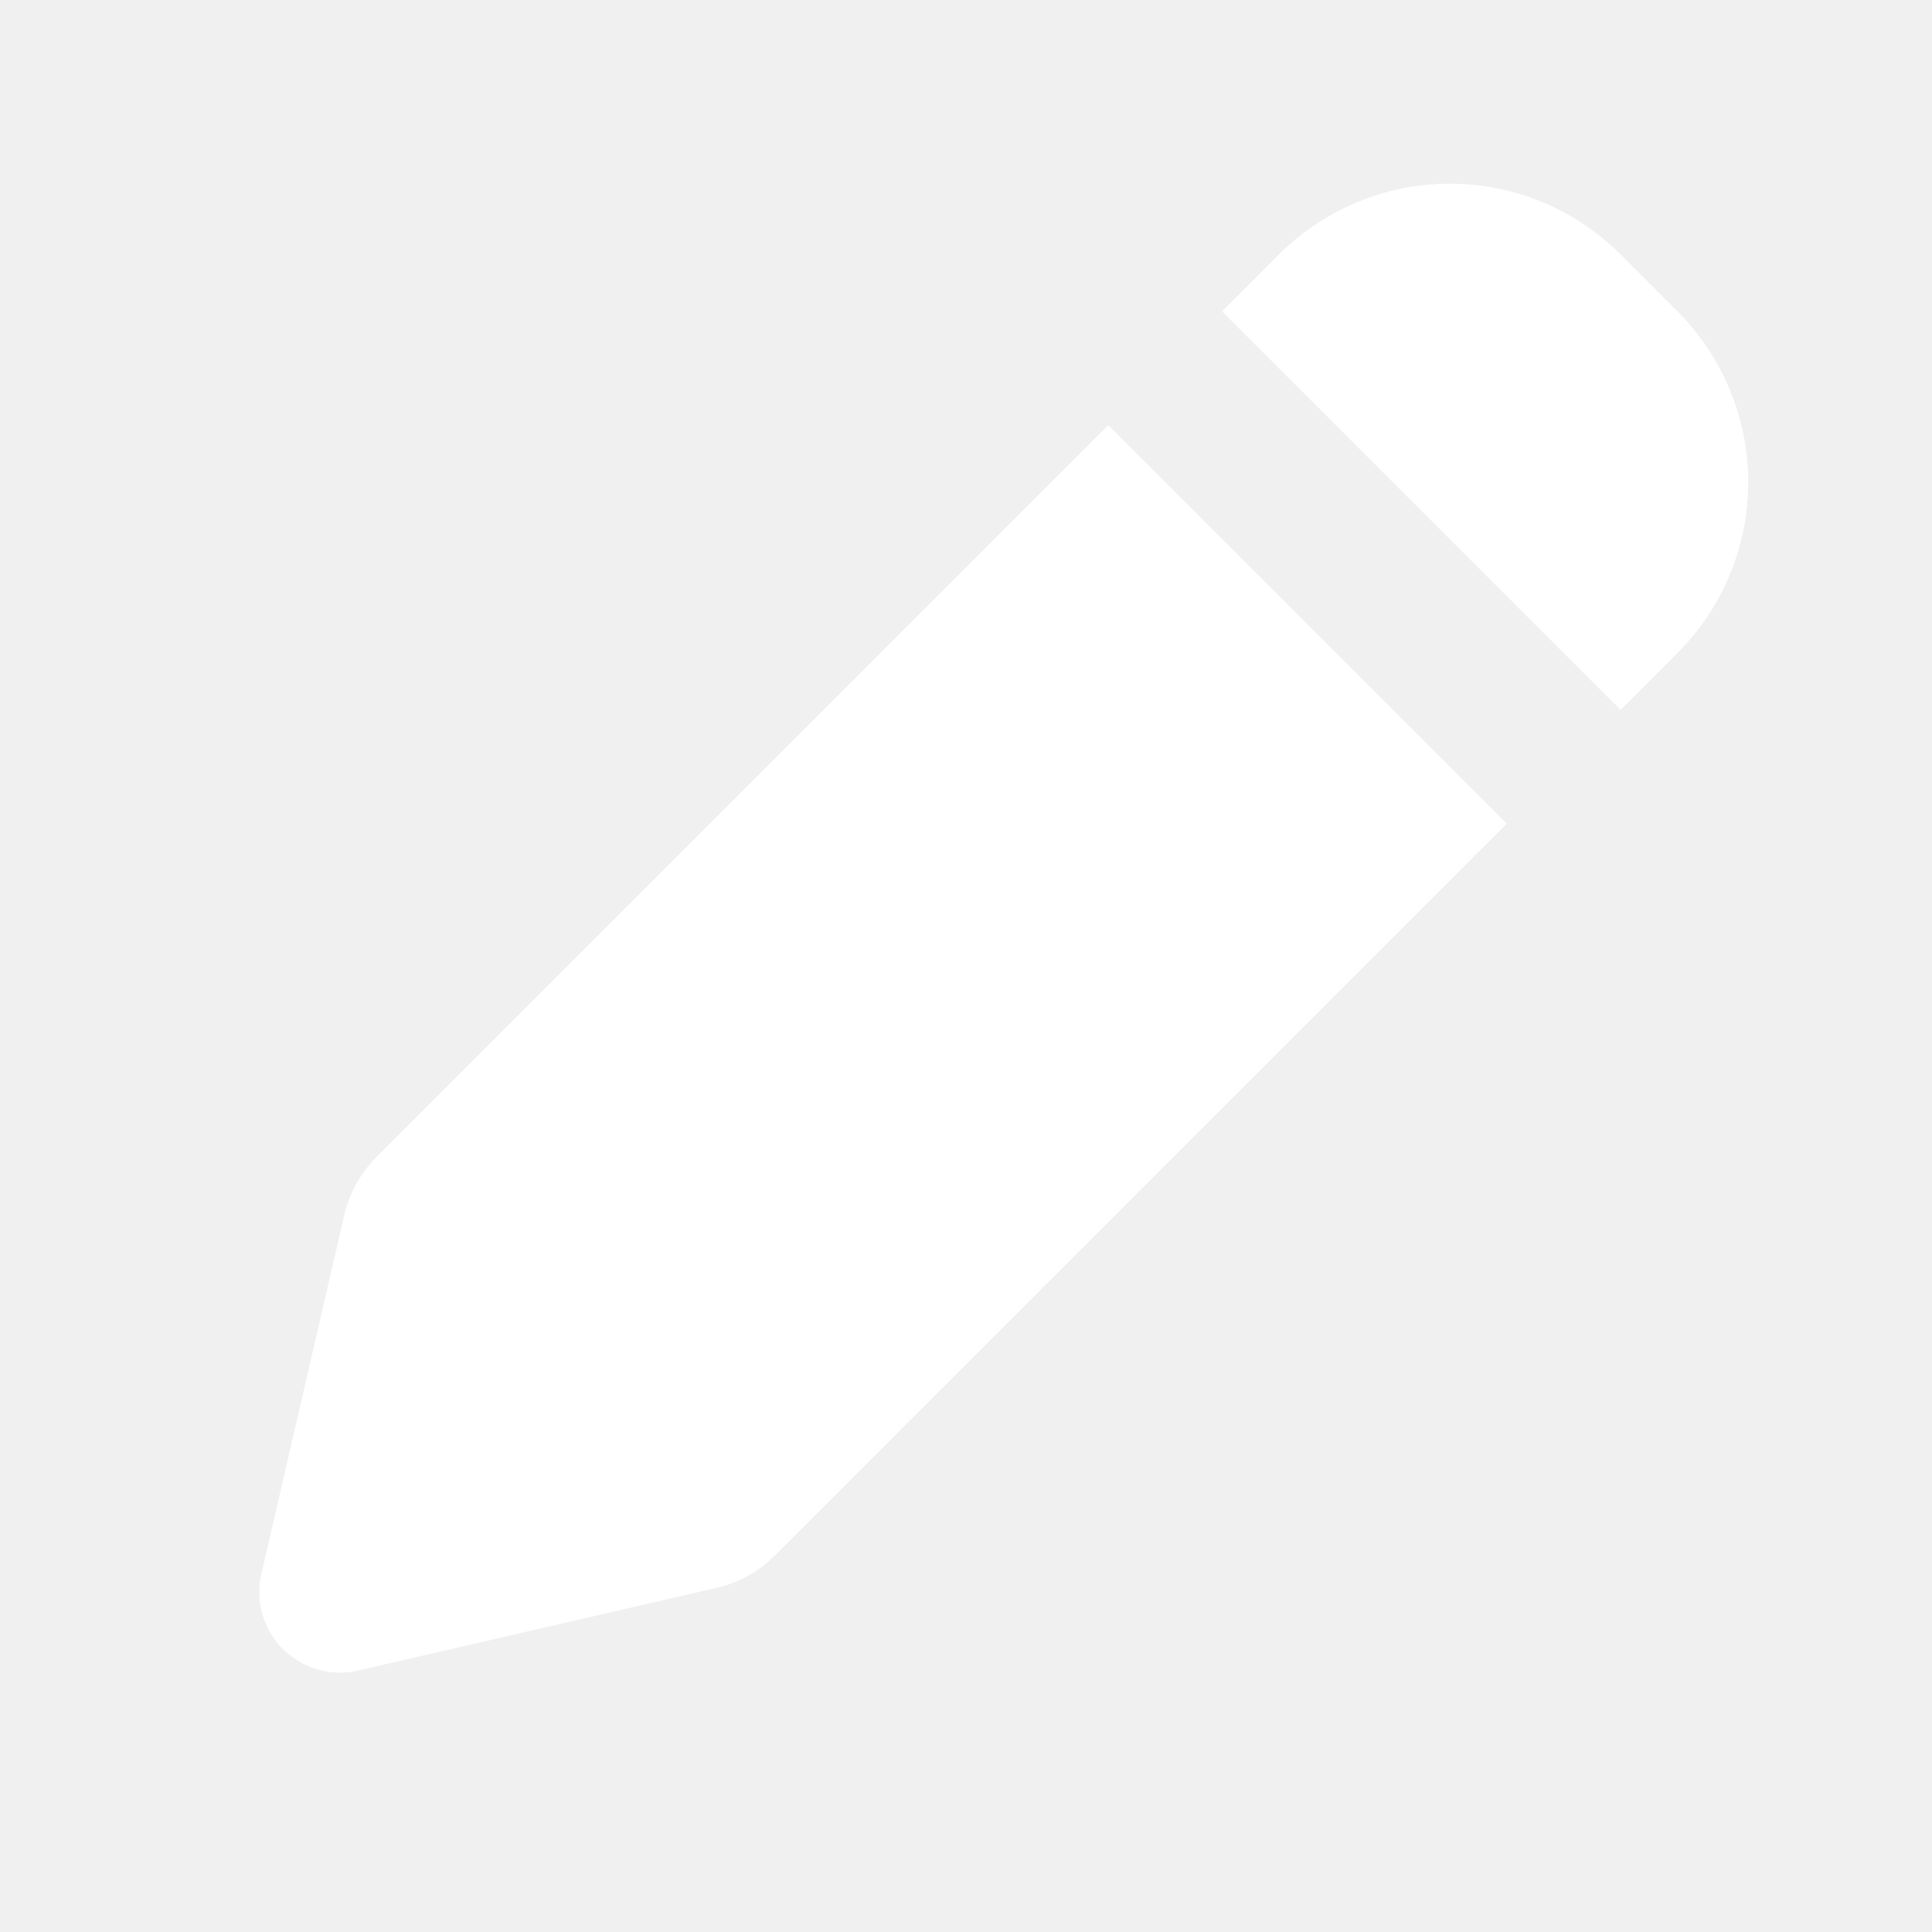
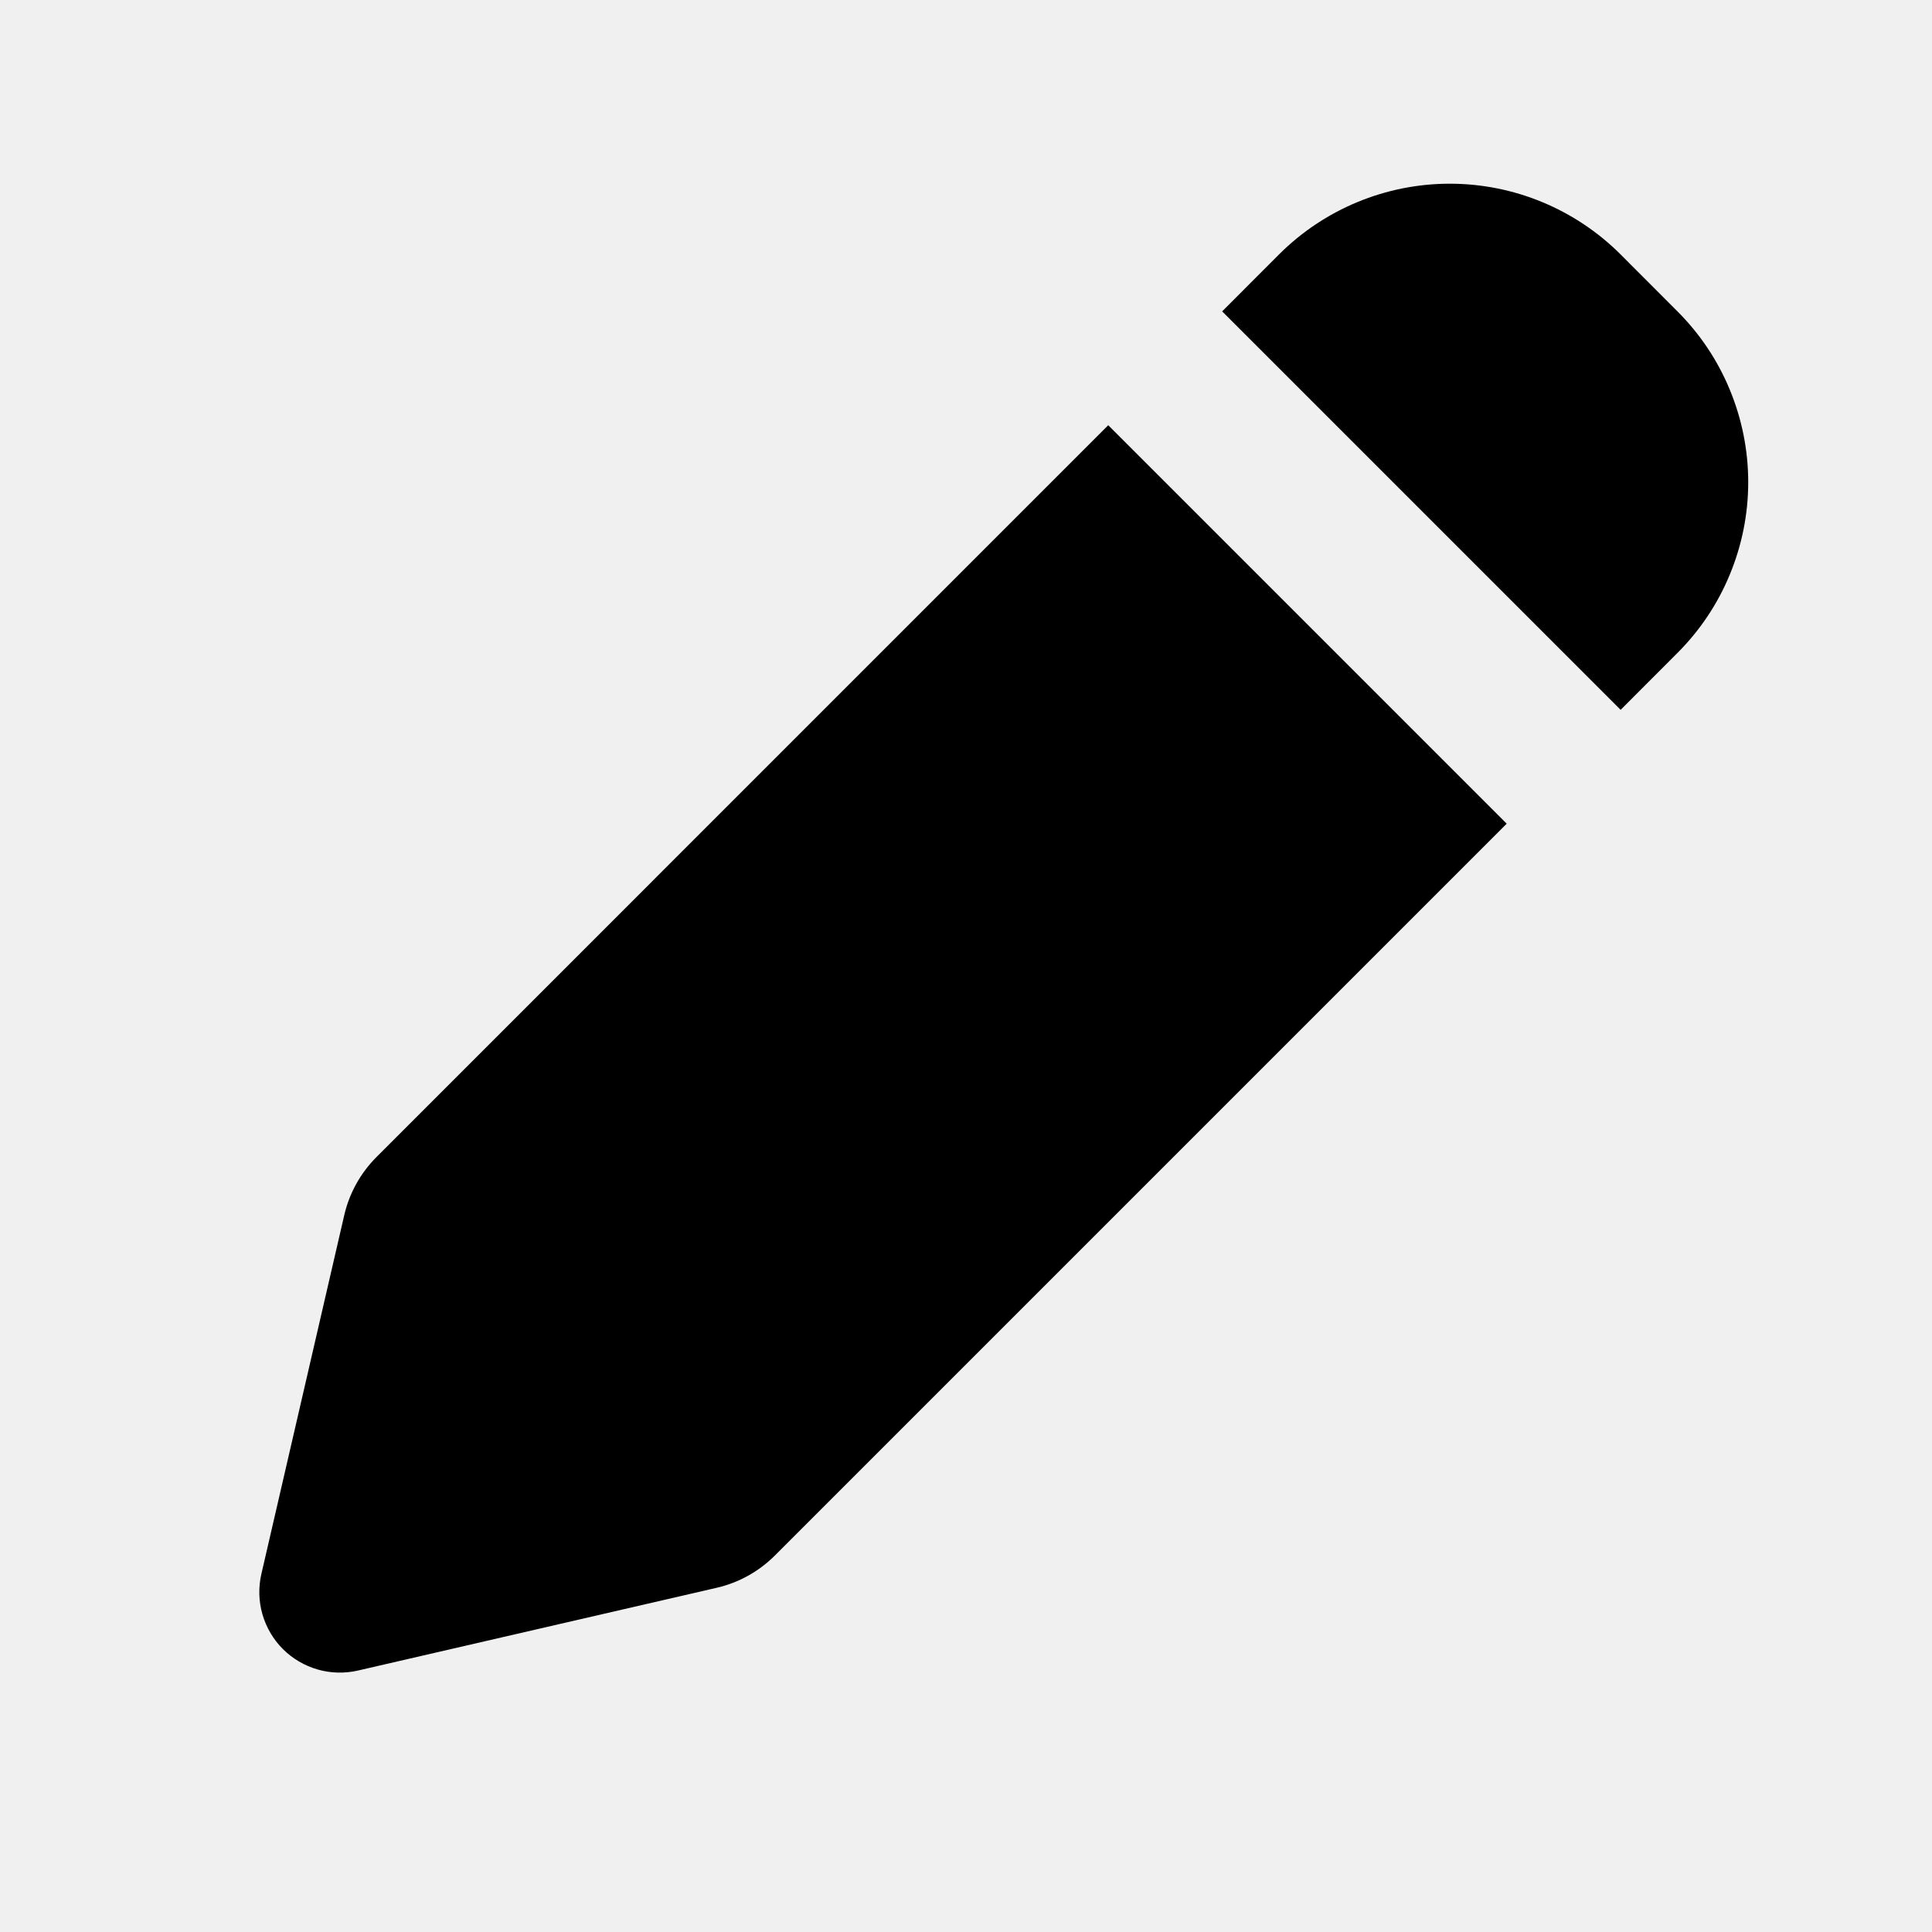
- <svg xmlns="http://www.w3.org/2000/svg" width="24" height="24" viewBox="0 0 24 24" fill="none">
-   <path fill-rule="evenodd" clip-rule="evenodd" d="M20.131 3.16C19.568 2.598 18.805 2.282 18.01 2.282C17.215 2.282 16.452 2.598 15.889 3.16L15.182 3.868L20.132 8.818L20.838 8.111C21.117 7.832 21.338 7.502 21.488 7.138C21.639 6.774 21.717 6.384 21.717 5.99C21.717 5.596 21.639 5.205 21.488 4.841C21.338 4.477 21.117 4.147 20.838 3.868L20.131 3.16ZM18.717 10.232L13.767 5.282L4.677 14.373C4.478 14.572 4.339 14.823 4.276 15.097L3.247 19.552C3.209 19.717 3.213 19.89 3.26 20.053C3.307 20.216 3.394 20.365 3.514 20.485C3.634 20.605 3.783 20.692 3.946 20.739C4.109 20.786 4.282 20.79 4.447 20.752L8.903 19.724C9.177 19.661 9.427 19.522 9.626 19.323L18.717 10.232Z" fill="white" />
+ <svg xmlns="http://www.w3.org/2000/svg" viewBox="0 0 24 24" fill="currentColor">
+   <path fill-rule="evenodd" clip-rule="evenodd" d="M20.131 3.16C19.568 2.598 18.805 2.282 18.01 2.282C17.215 2.282 16.452 2.598 15.889 3.16L15.182 3.868L20.132 8.818L20.838 8.111C21.117 7.832 21.338 7.502 21.488 7.138C21.639 6.774 21.717 6.384 21.717 5.99C21.717 5.596 21.639 5.205 21.488 4.841C21.338 4.477 21.117 4.147 20.838 3.868L20.131 3.16ZM18.717 10.232L13.767 5.282L4.677 14.373C4.478 14.572 4.339 14.823 4.276 15.097L3.247 19.552C3.209 19.717 3.213 19.89 3.26 20.053C3.307 20.216 3.394 20.365 3.514 20.485C3.634 20.605 3.783 20.692 3.946 20.739C4.109 20.786 4.282 20.79 4.447 20.752L8.903 19.724C9.177 19.661 9.427 19.522 9.626 19.323L18.717 10.232Z" fill="currentColor" />
</svg>
